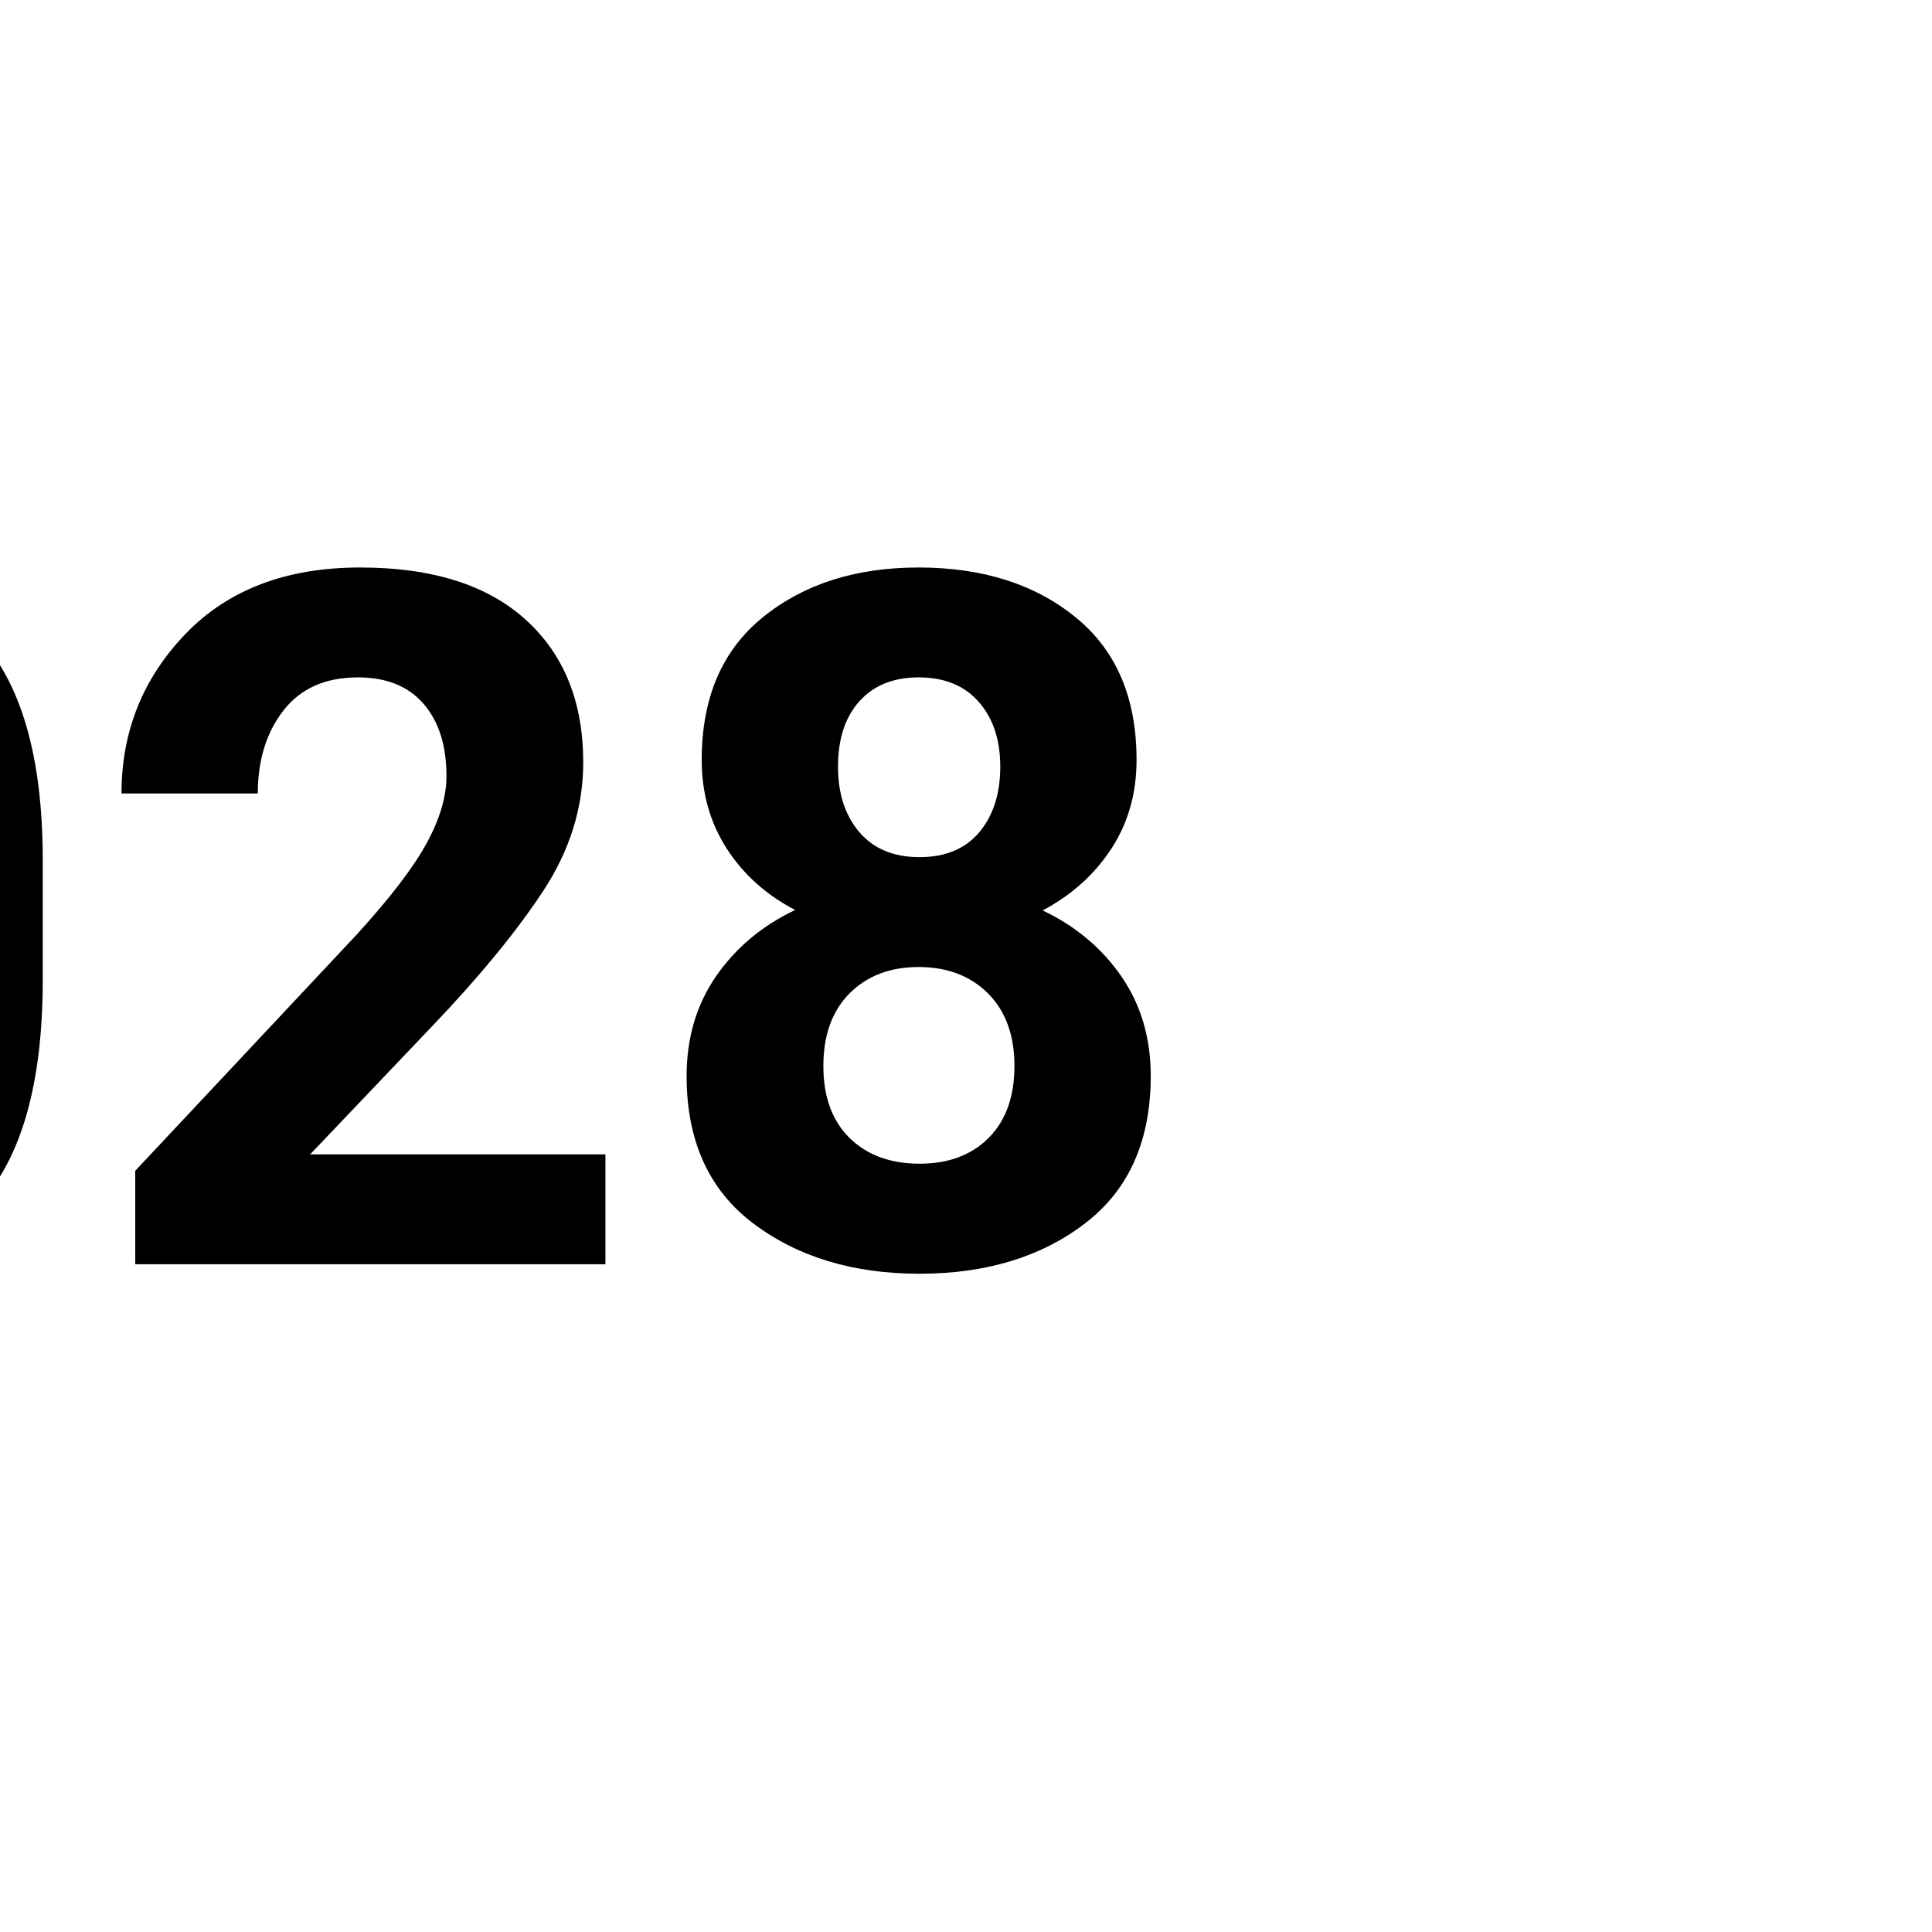
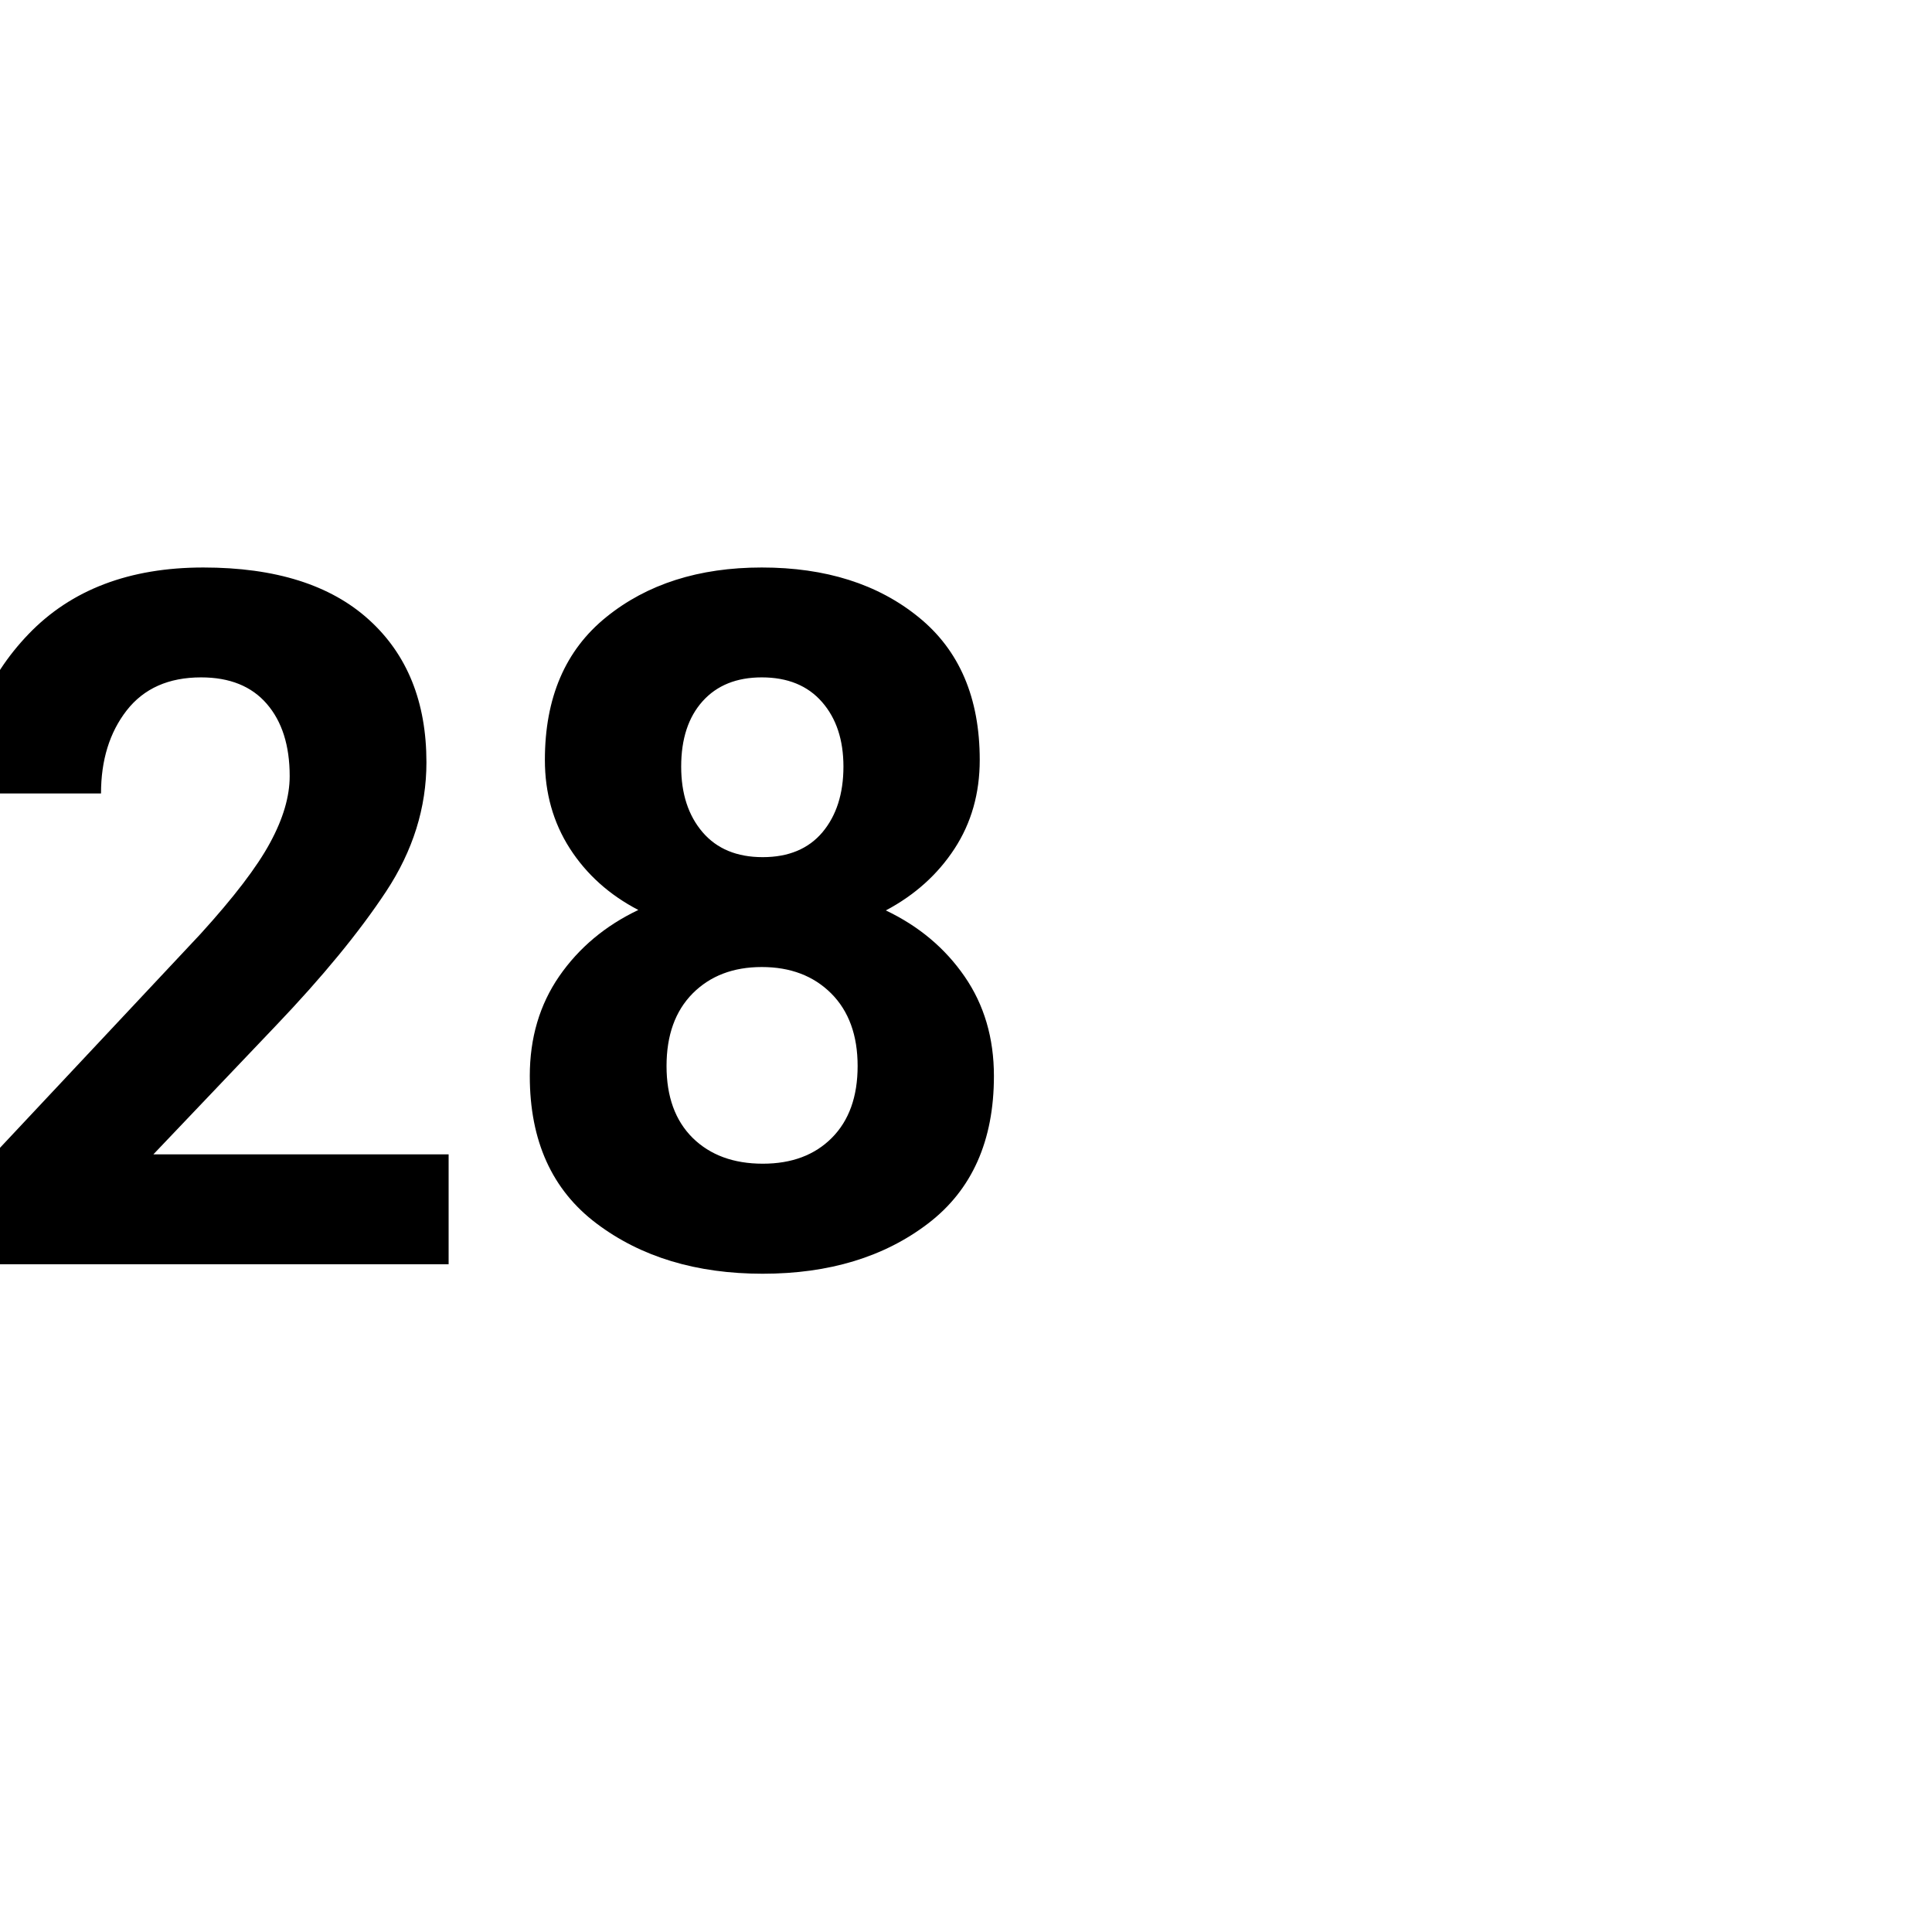
<svg xmlns="http://www.w3.org/2000/svg" version="1.1" id="svg2" viewBox="0 0 200 200" height="200" width="200">
  <defs id="defs4" />
  <g transform="translate(0,-852.3622)" id="layer1">
    <text id="text3336" y="983.235" x="100.055" style="font-style:normal;font-variant:normal;font-weight:bold;font-stretch:normal;font-size:100px;line-height:125%;font-family:Roboto;-inkscape-font-specification:'Roboto Bold';letter-spacing:0px;word-spacing:0px;fill:#000000;fill-opacity:1;stroke:none;stroke-width:1px;stroke-linecap:butt;stroke-linejoin:miter;stroke-opacity:1" xml:space="preserve">
-       <tspan style="font-style:normal;font-variant:normal;font-weight:bold;font-stretch:normal;font-size:100px;font-family:Roboto;-inkscape-font-specification:'Roboto Bold';text-align:center;text-anchor:middle" y="983.235" x="100.055" id="tspan3338">028</tspan>
+       <tspan style="font-style:normal;font-variant:normal;font-weight:bold;font-stretch:normal;font-size:100px;font-family:Roboto;-inkscape-font-specification:'Roboto Bold';text-align:center;text-anchor:middle" y="983.235" x="100.055" id="tspan3338"> 28</tspan>
    </text>
  </g>
</svg>
